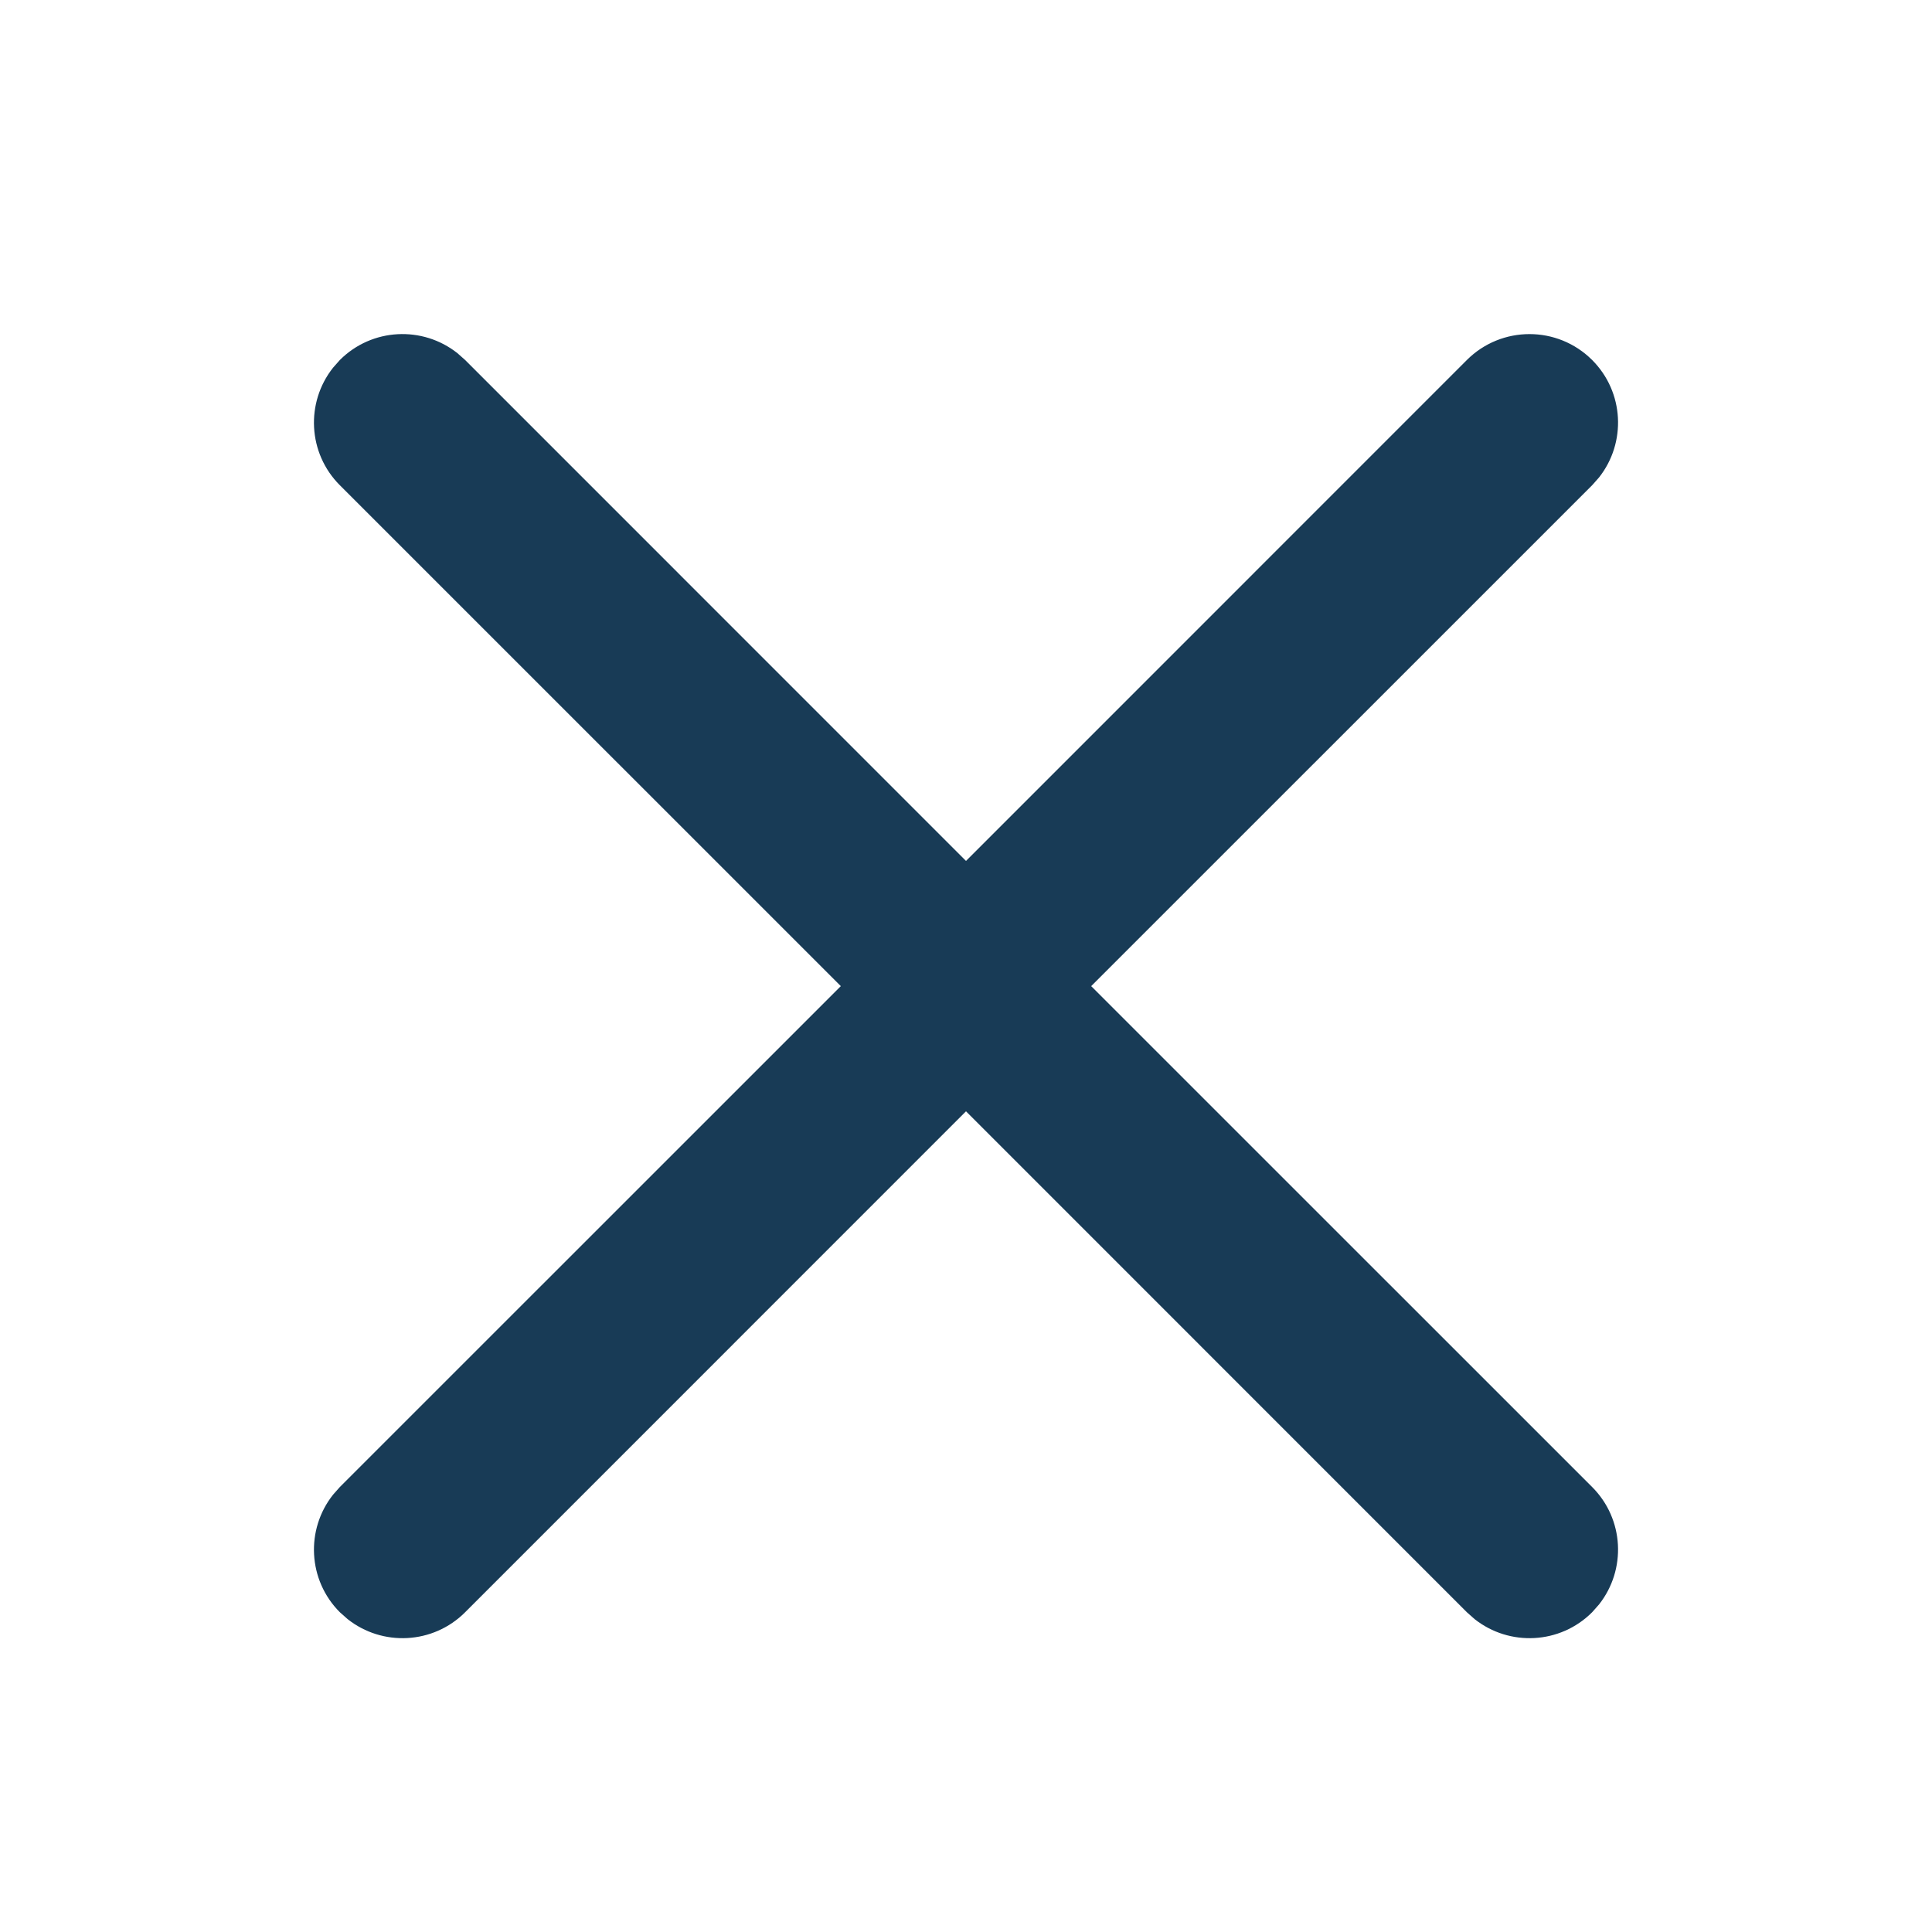
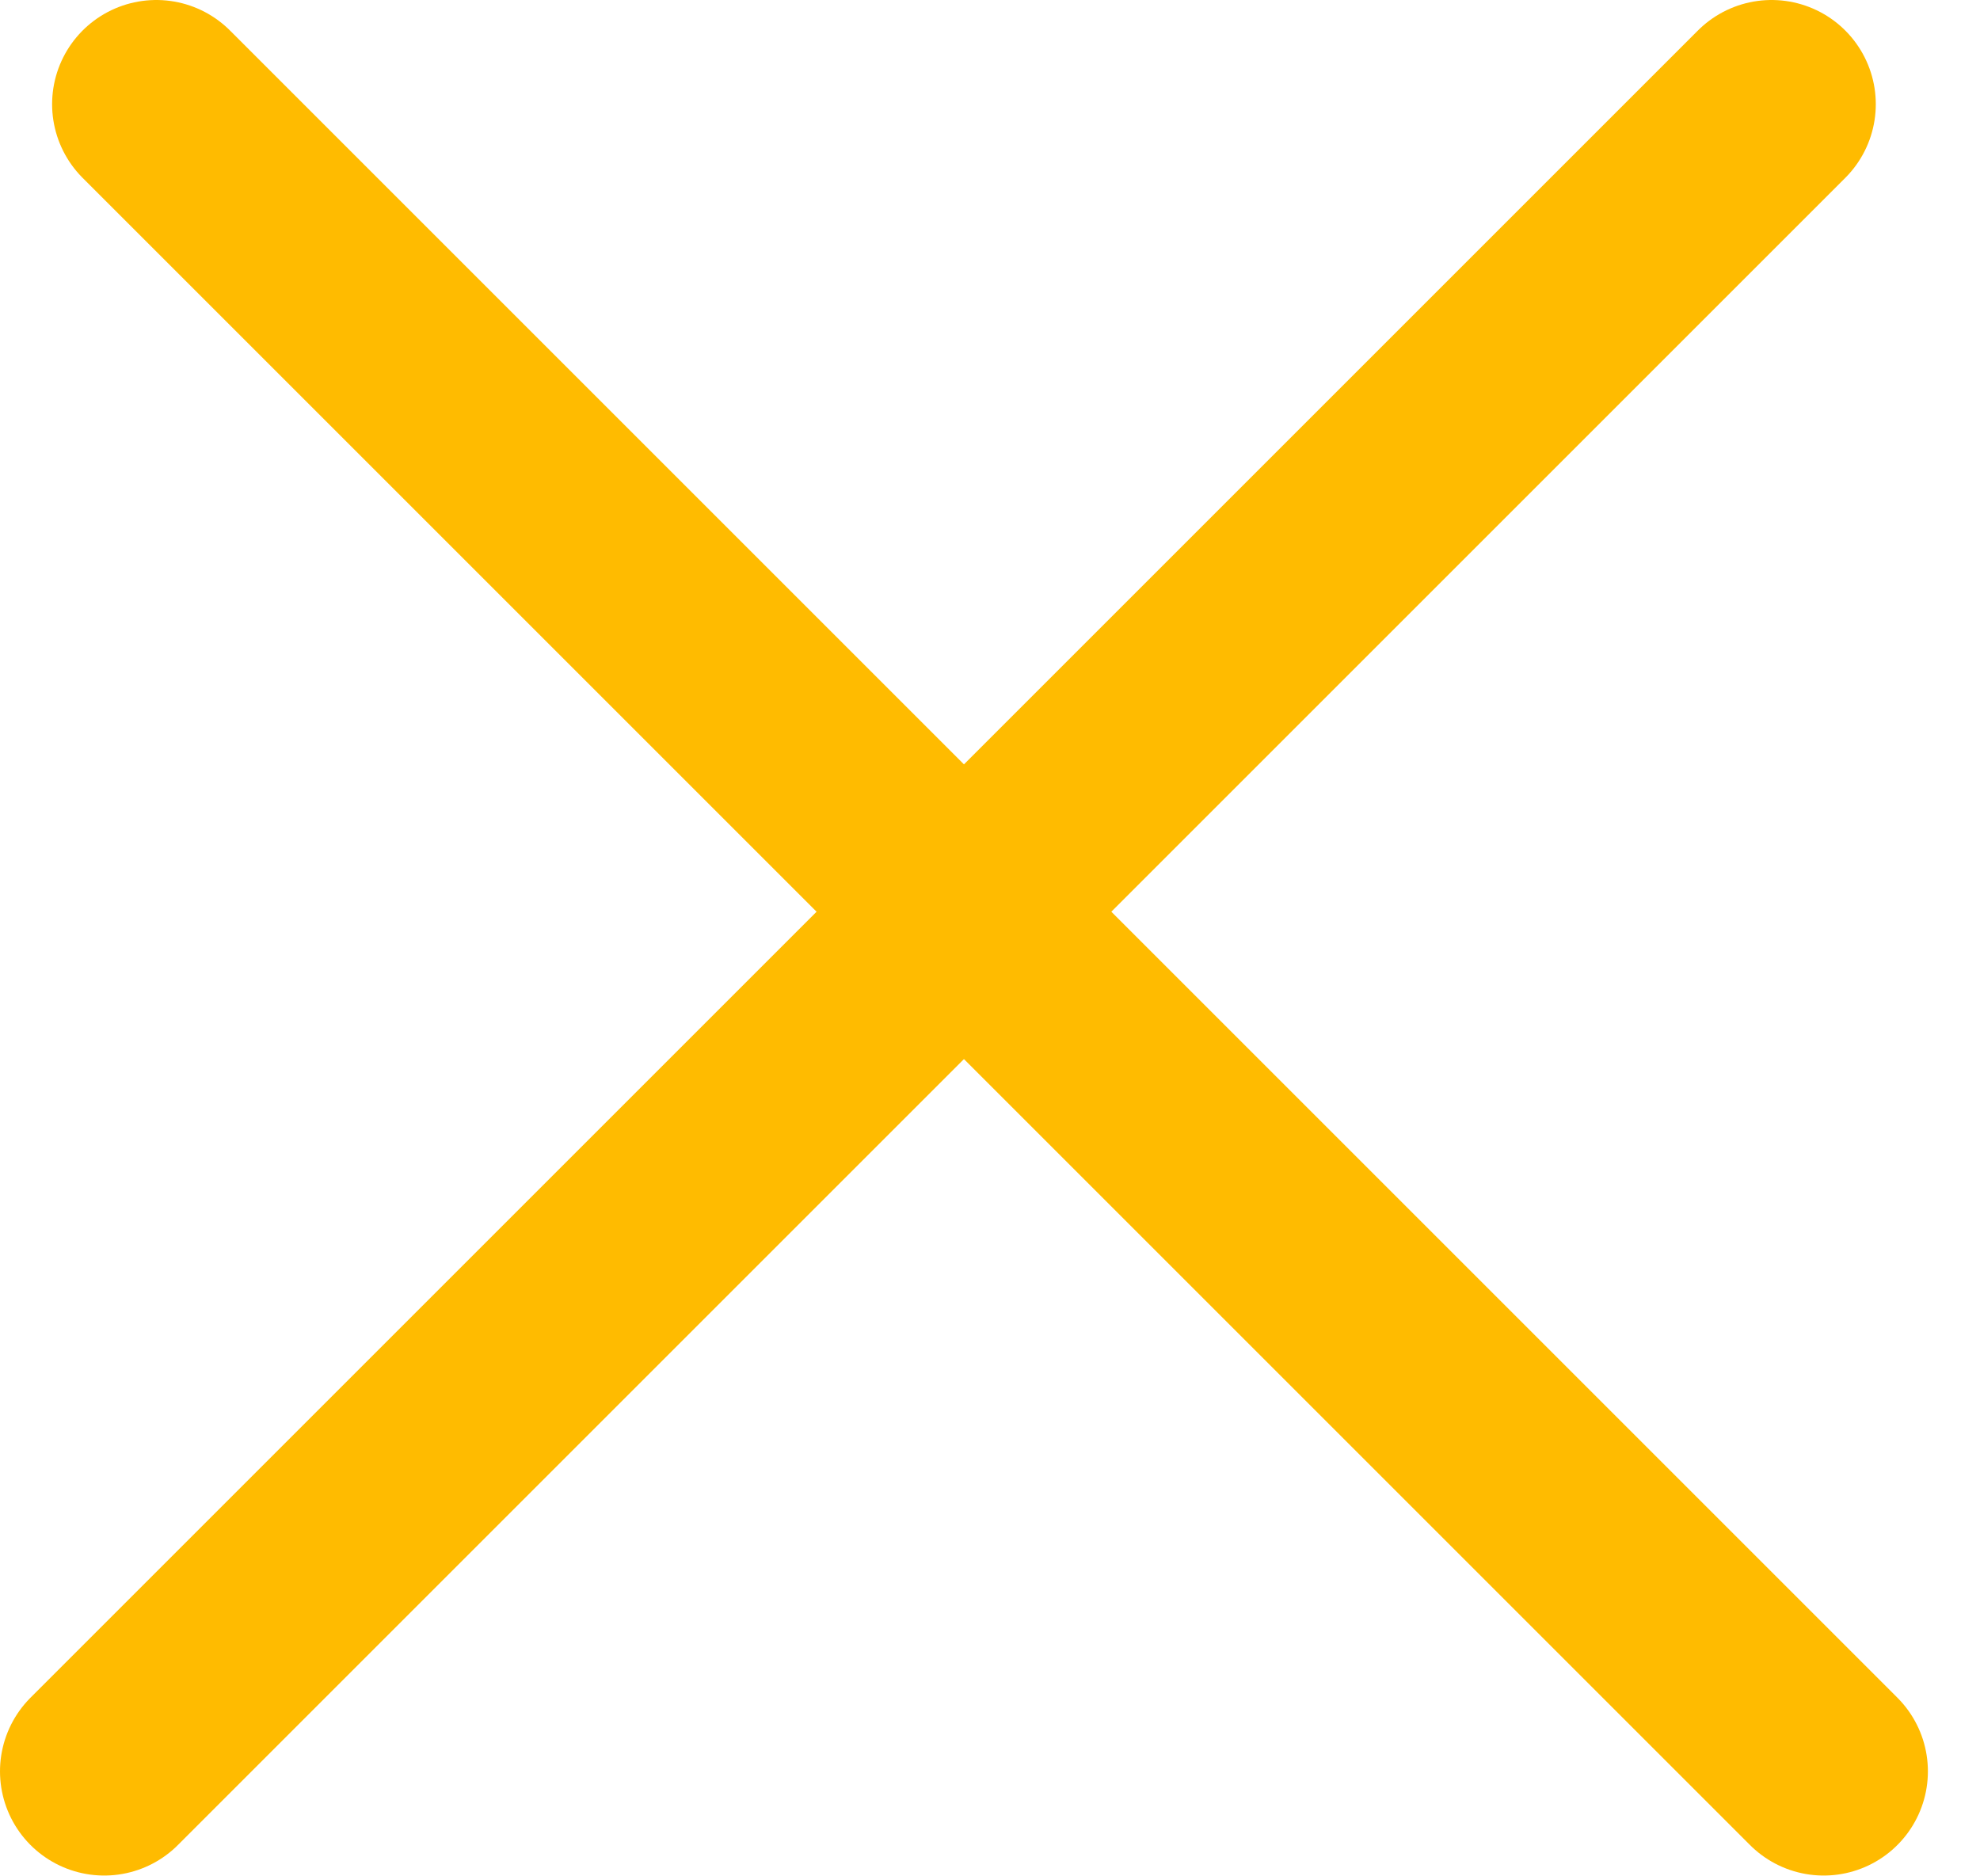
- <svg xmlns="http://www.w3.org/2000/svg" width="24" height="24" viewBox="0 0 24 24" fill="none">
-   <path d="M12 10.695L18.222 4.472C18.652 4.043 19.348 4.043 19.778 4.472C20.177 4.871 20.205 5.5 19.863 5.932L19.778 6.028L13.555 12.25L19.778 18.472C20.177 18.871 20.205 19.5 19.863 19.932L19.778 20.028C19.379 20.427 18.75 20.455 18.318 20.113L18.222 20.028L12 13.805L5.778 20.028C5.379 20.427 4.75 20.455 4.318 20.113L4.222 20.028C3.823 19.629 3.795 19 4.137 18.568L4.222 18.472L10.445 12.25L4.222 6.028C3.823 5.629 3.795 5 4.137 4.568L4.222 4.472C4.621 4.073 5.25 4.045 5.682 4.387L5.778 4.472L12 10.695L18.222 4.472L12 10.695Z" fill="#183B56" />
+ <svg xmlns="http://www.w3.org/2000/svg" width="19" height="18" viewBox="0 0 19 18" fill="none">
+   <path d="M1.5 1L17.5 17" stroke="#FFBB00" stroke-width="2" stroke-linecap="round" stroke-linejoin="bevel" />
+   <path d="M17 1L1 17" stroke="#FFBB00" stroke-width="2" stroke-linecap="round" stroke-linejoin="bevel" />
</svg>
